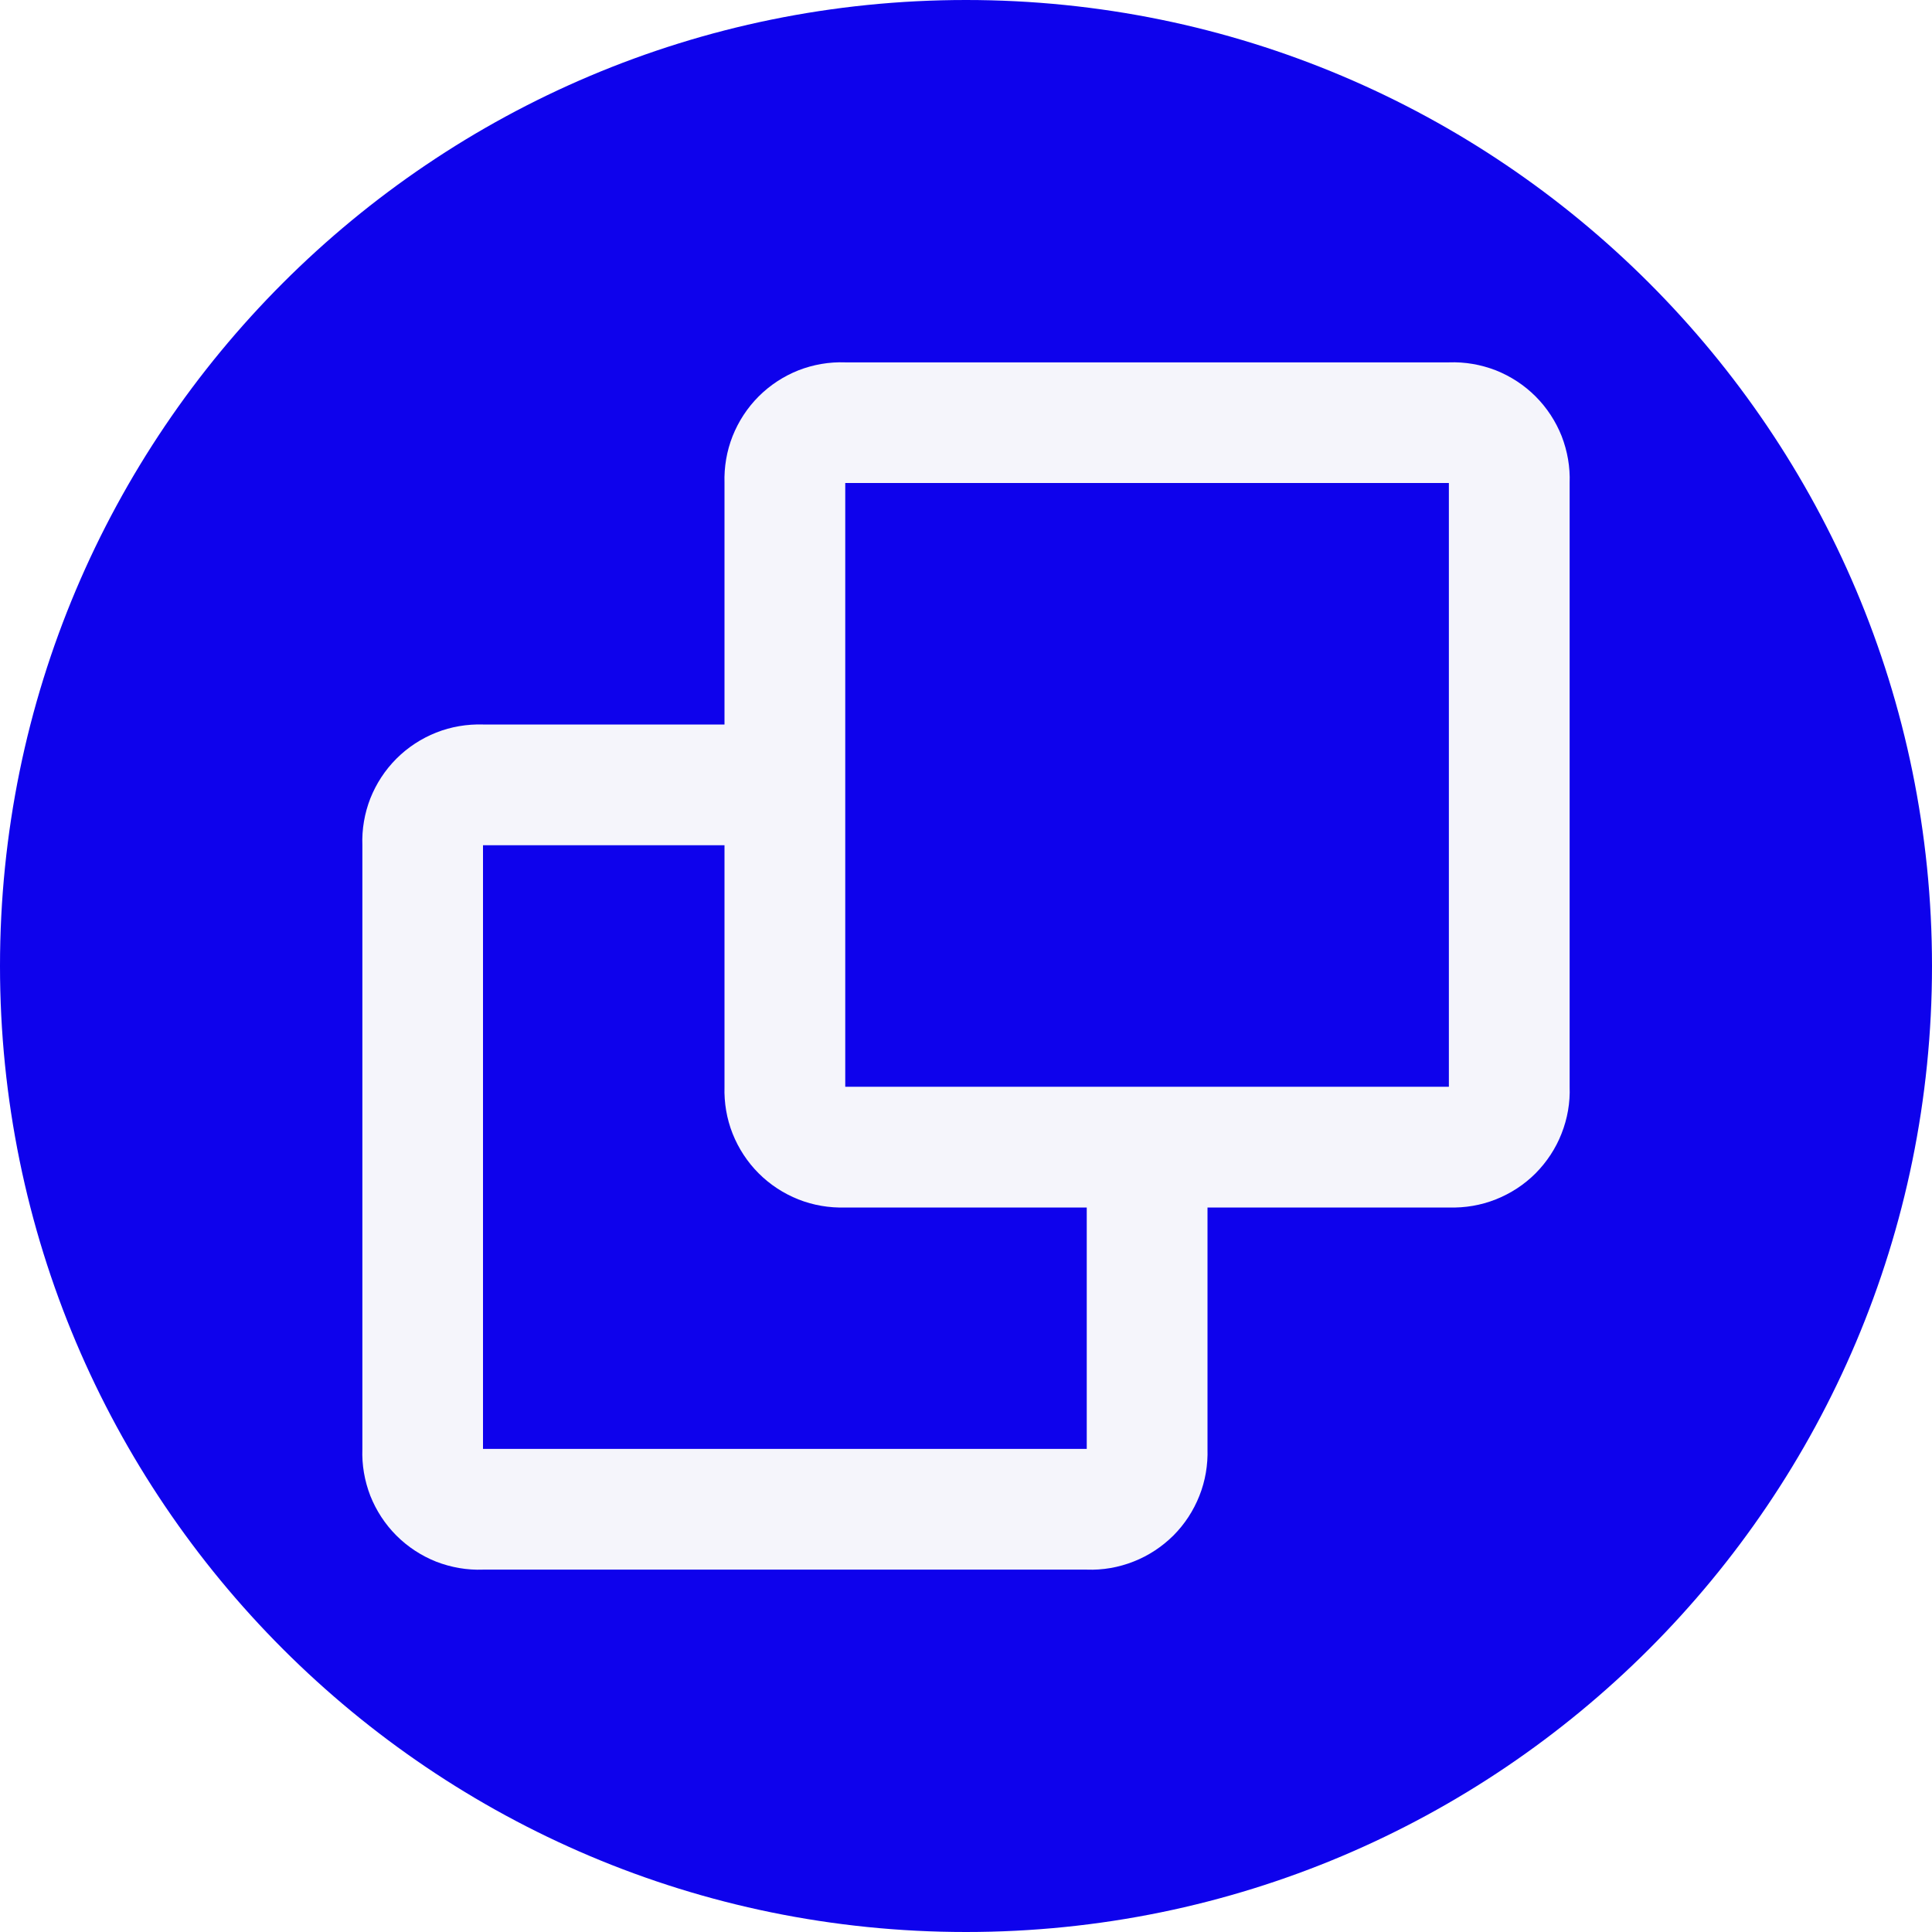
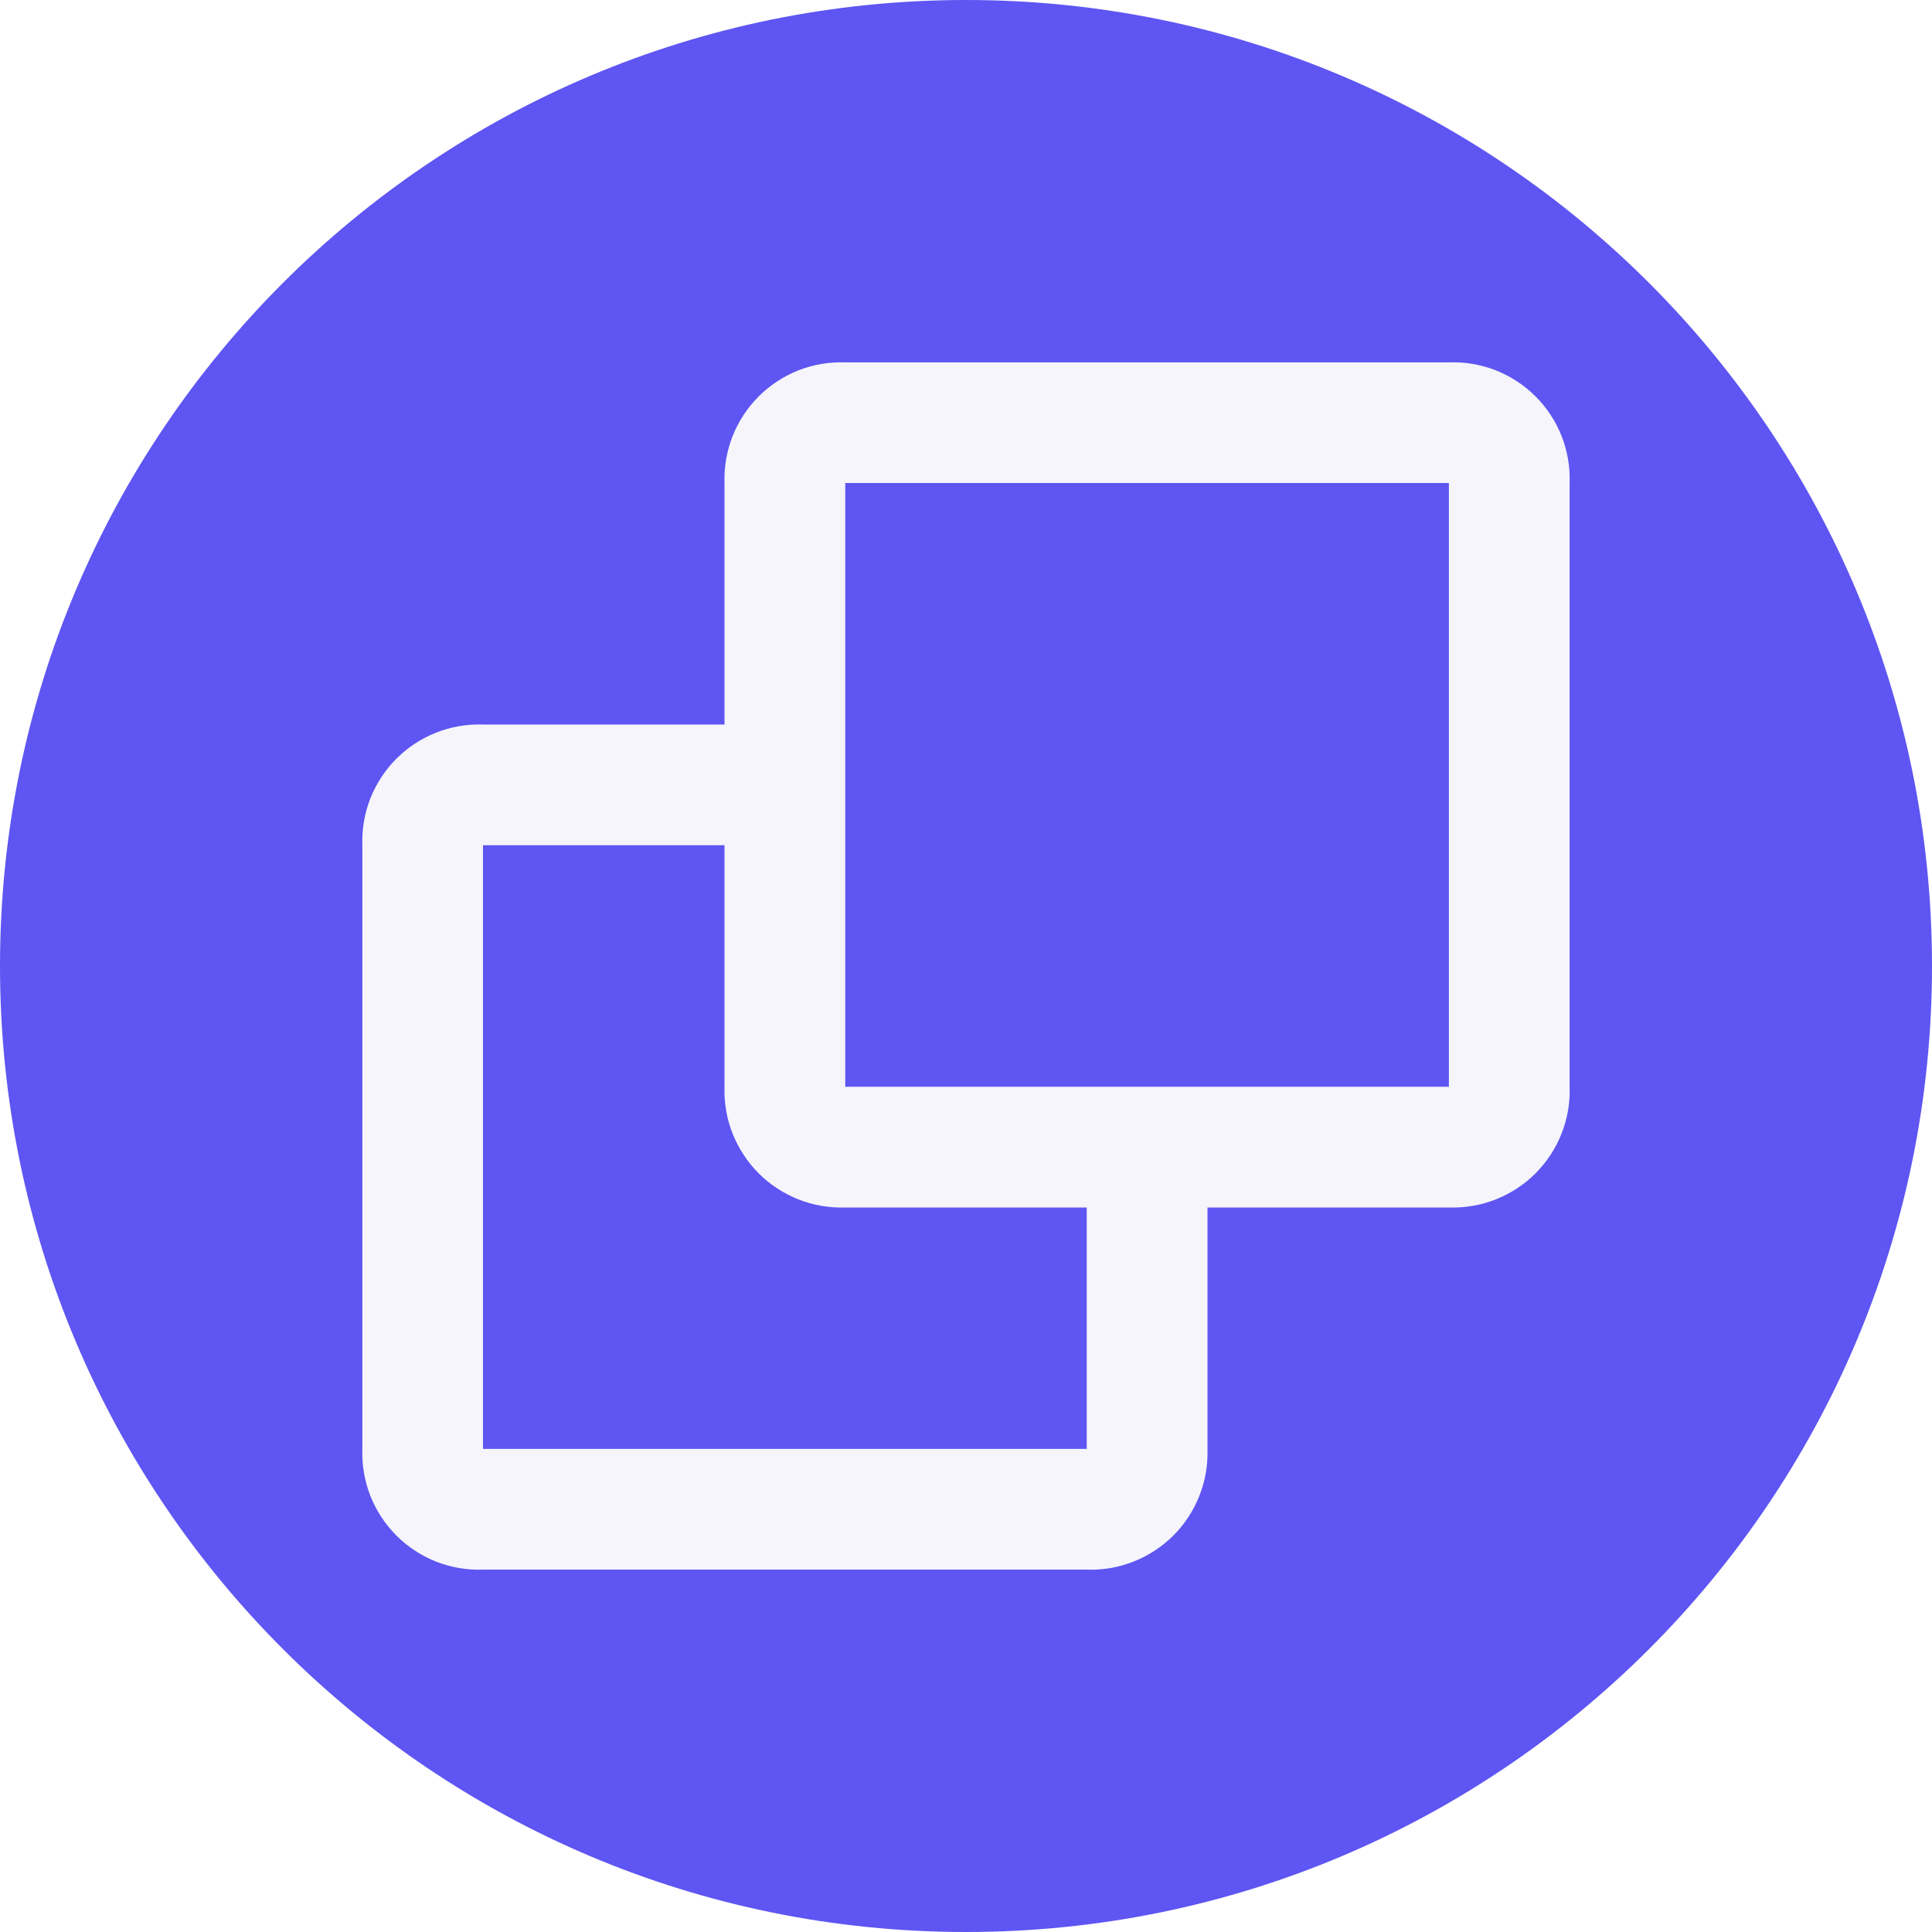
<svg xmlns="http://www.w3.org/2000/svg" width="16" height="16" viewBox="0 0 16 16" fill="none">
-   <circle cx="8" cy="8" r="8" fill="#0E02EC" />
+   <circle cx="8" cy="8" r="8" fill="#5E55F2" />
  <path d="M9 12.999H4C3.868 13.004 3.736 12.981 3.612 12.933C3.489 12.884 3.377 12.811 3.283 12.717C3.189 12.623 3.116 12.511 3.067 12.388C3.019 12.264 2.996 12.132 3.001 11.999V7C2.996 6.868 3.019 6.735 3.067 6.612C3.116 6.489 3.189 6.377 3.283 6.283C3.377 6.189 3.489 6.116 3.612 6.067C3.736 6.018 3.868 5.996 4 6H6V4C5.996 3.868 6.018 3.736 6.067 3.612C6.116 3.489 6.189 3.377 6.283 3.283C6.377 3.189 6.489 3.116 6.612 3.067C6.735 3.019 6.868 2.996 7 3.001H11.999C12.132 2.996 12.264 3.019 12.388 3.067C12.511 3.116 12.623 3.189 12.717 3.283C12.811 3.377 12.884 3.489 12.933 3.612C12.981 3.736 13.004 3.868 12.999 4V9C13.004 9.132 12.981 9.264 12.932 9.388C12.884 9.511 12.81 9.623 12.717 9.717C12.623 9.811 12.511 9.884 12.387 9.933C12.264 9.982 12.132 10.004 11.999 10H10V11.999C10.004 12.132 9.982 12.264 9.933 12.387C9.884 12.511 9.811 12.623 9.717 12.717C9.623 12.81 9.511 12.884 9.388 12.932C9.264 12.981 9.132 13.004 9 12.999ZM4 7V11.999H9V10H7C6.868 10.004 6.736 9.982 6.612 9.933C6.489 9.884 6.377 9.811 6.283 9.717C6.189 9.623 6.116 9.511 6.067 9.388C6.018 9.264 5.996 9.132 6 9V7H4ZM7 4V9H11.999V4H7Z" fill="#F5F5FB" />
</svg>
